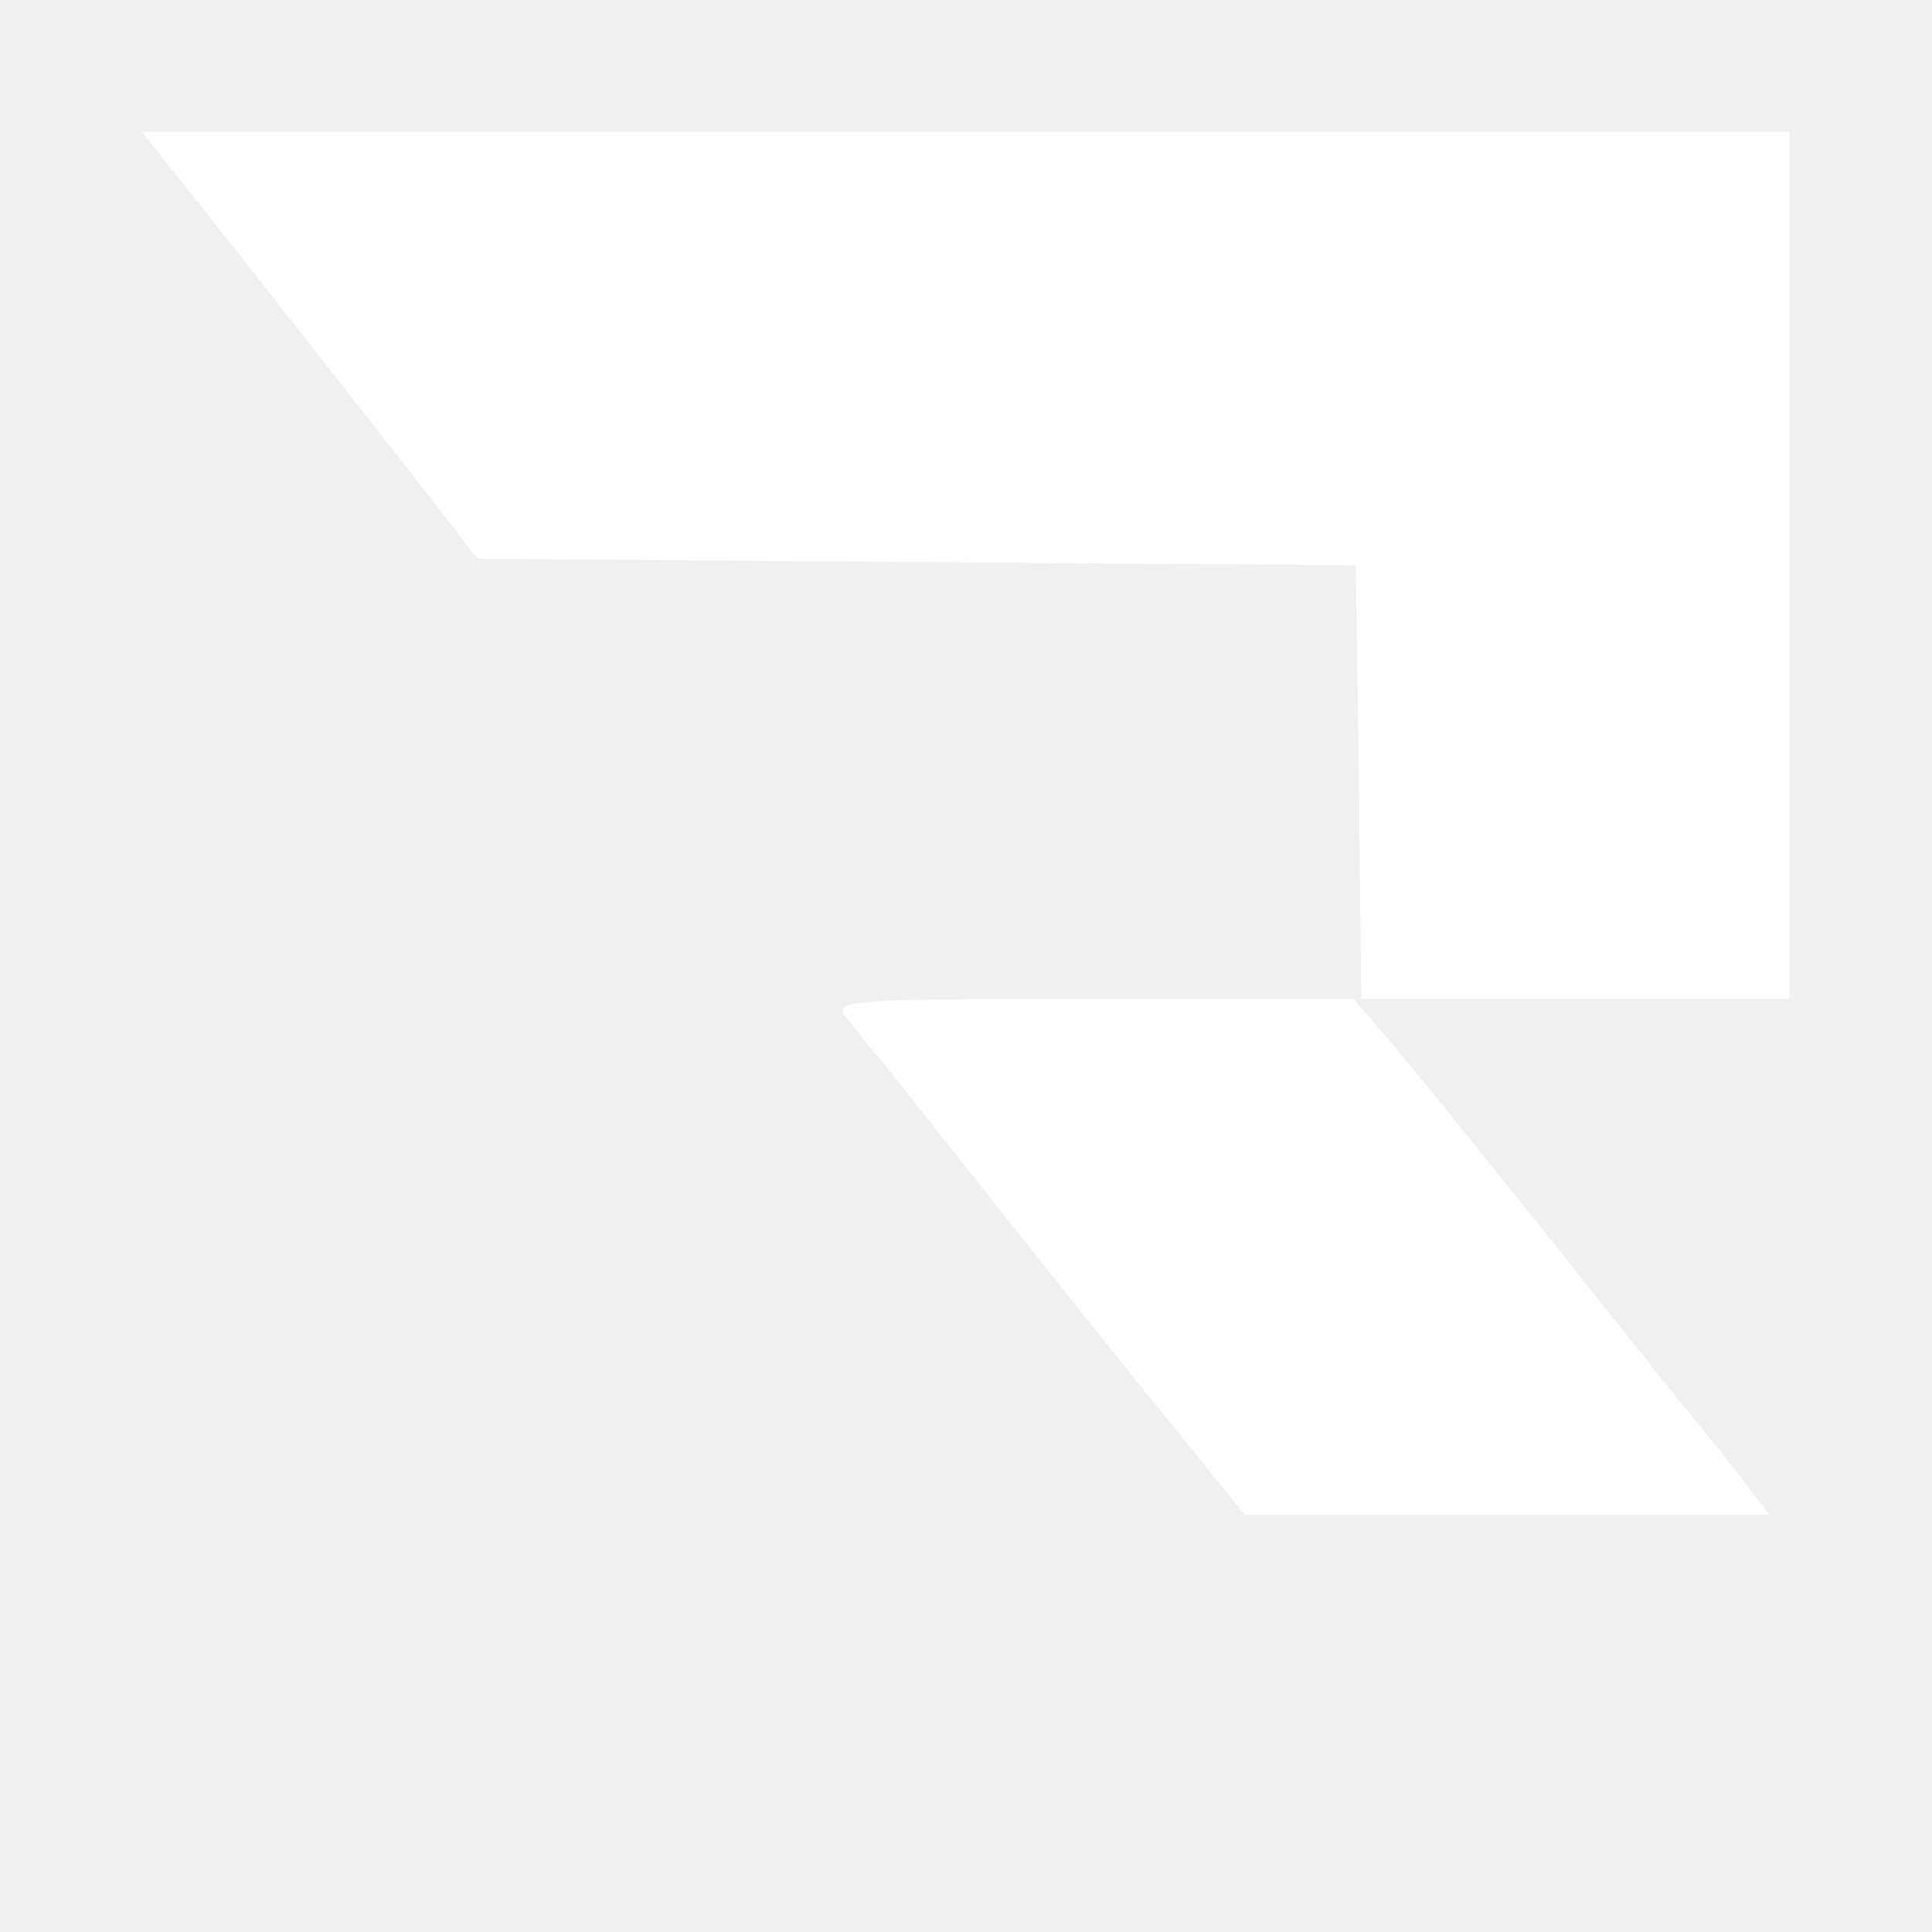
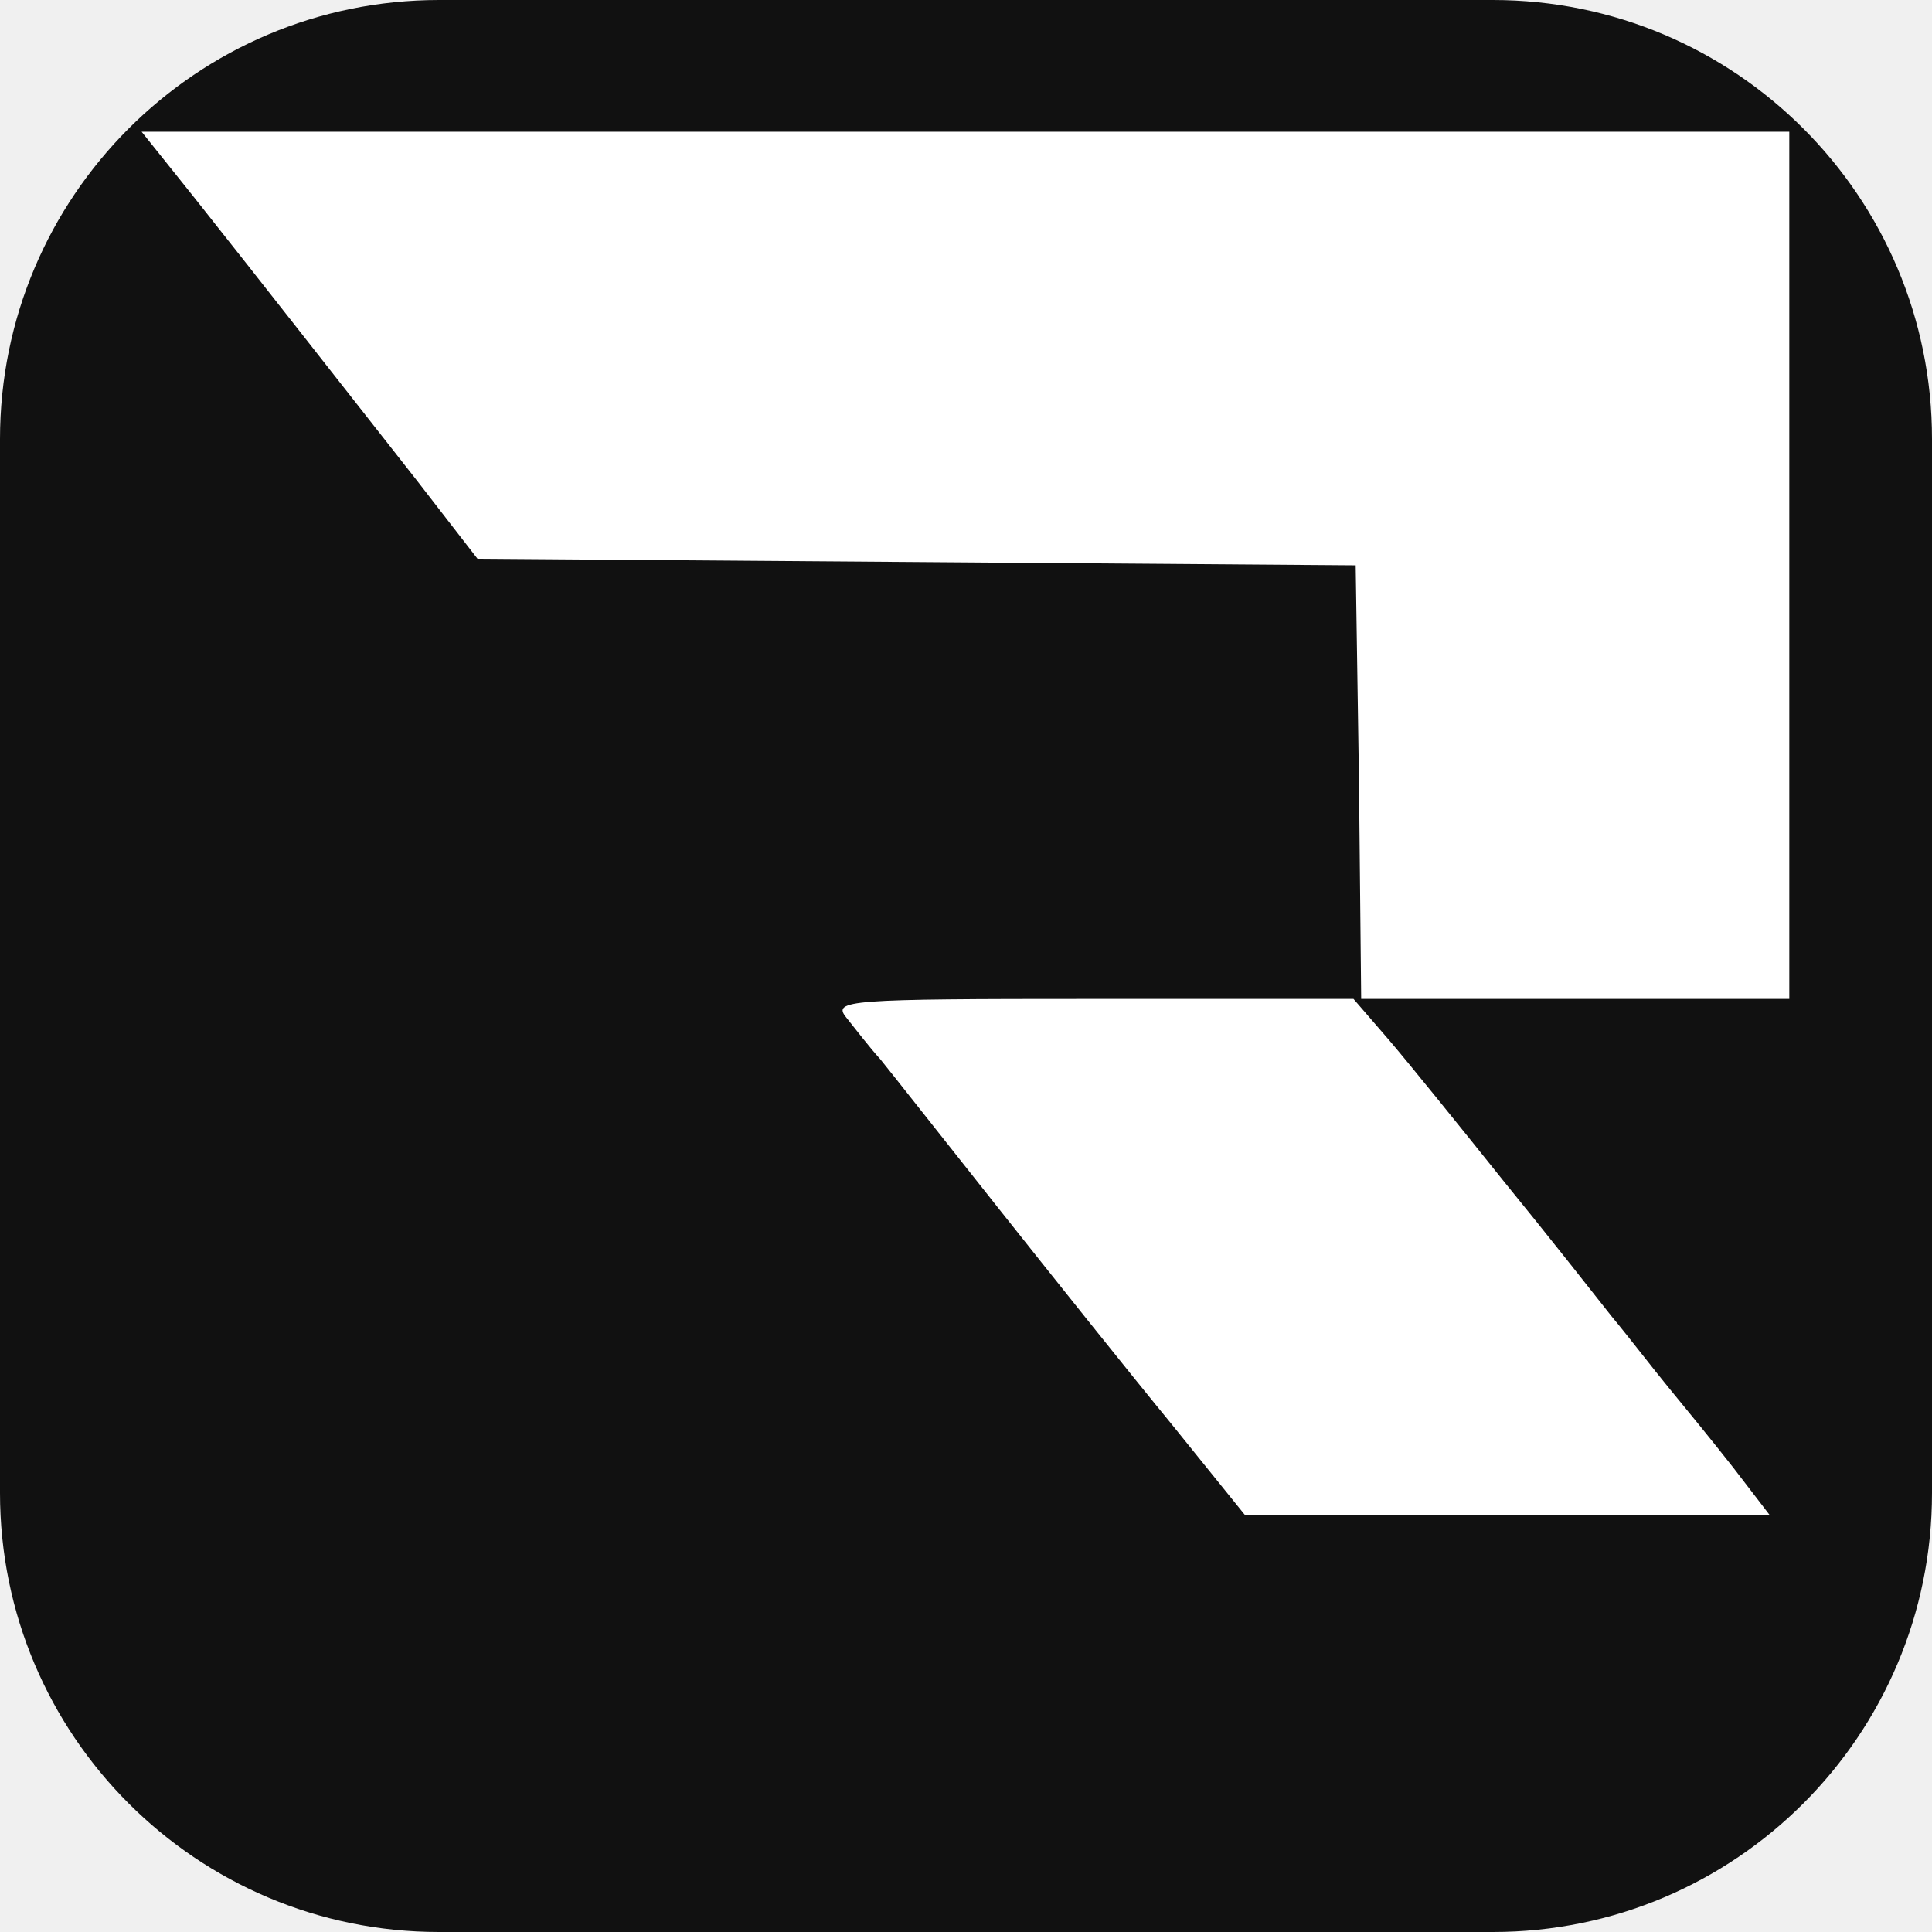
<svg xmlns="http://www.w3.org/2000/svg" version="1.0" width="400pt" height="400pt" viewBox="100 125 176 176" preserveAspectRatio="xMidYMid meet">
+   <rect x="100" y="125" width="176" height="176" rx="40" fill="#111111" />
  <g transform="translate(0,400) scale(0.1,-0.1)" fill="#ffffff" stroke="none">
    <path d="M1177 2570 c58 -73 129 -164 203 -258 l55 -71 400 -3 400 -3 3 -197  2 -198 195 0 195 0 0 395 0 395 -751 0 -750 0 48 -60z" />
    <path d="M1771 1823 c8 -10 21 -27 31 -38 9 -11 57 -72 107 -135 50 -63 121  -152 158 -197 l67 -83 239 0 239 0 -33 43 c-18 23 -45 56 -59 73 -14 17 -37  47 -52 65 -15 19 -59 75 -99 124 -40 50 -86 107 -104 128 l-32 37 -238 0  c-223 0 -237 -1 -224 -17z" />
  </g>
</svg>
